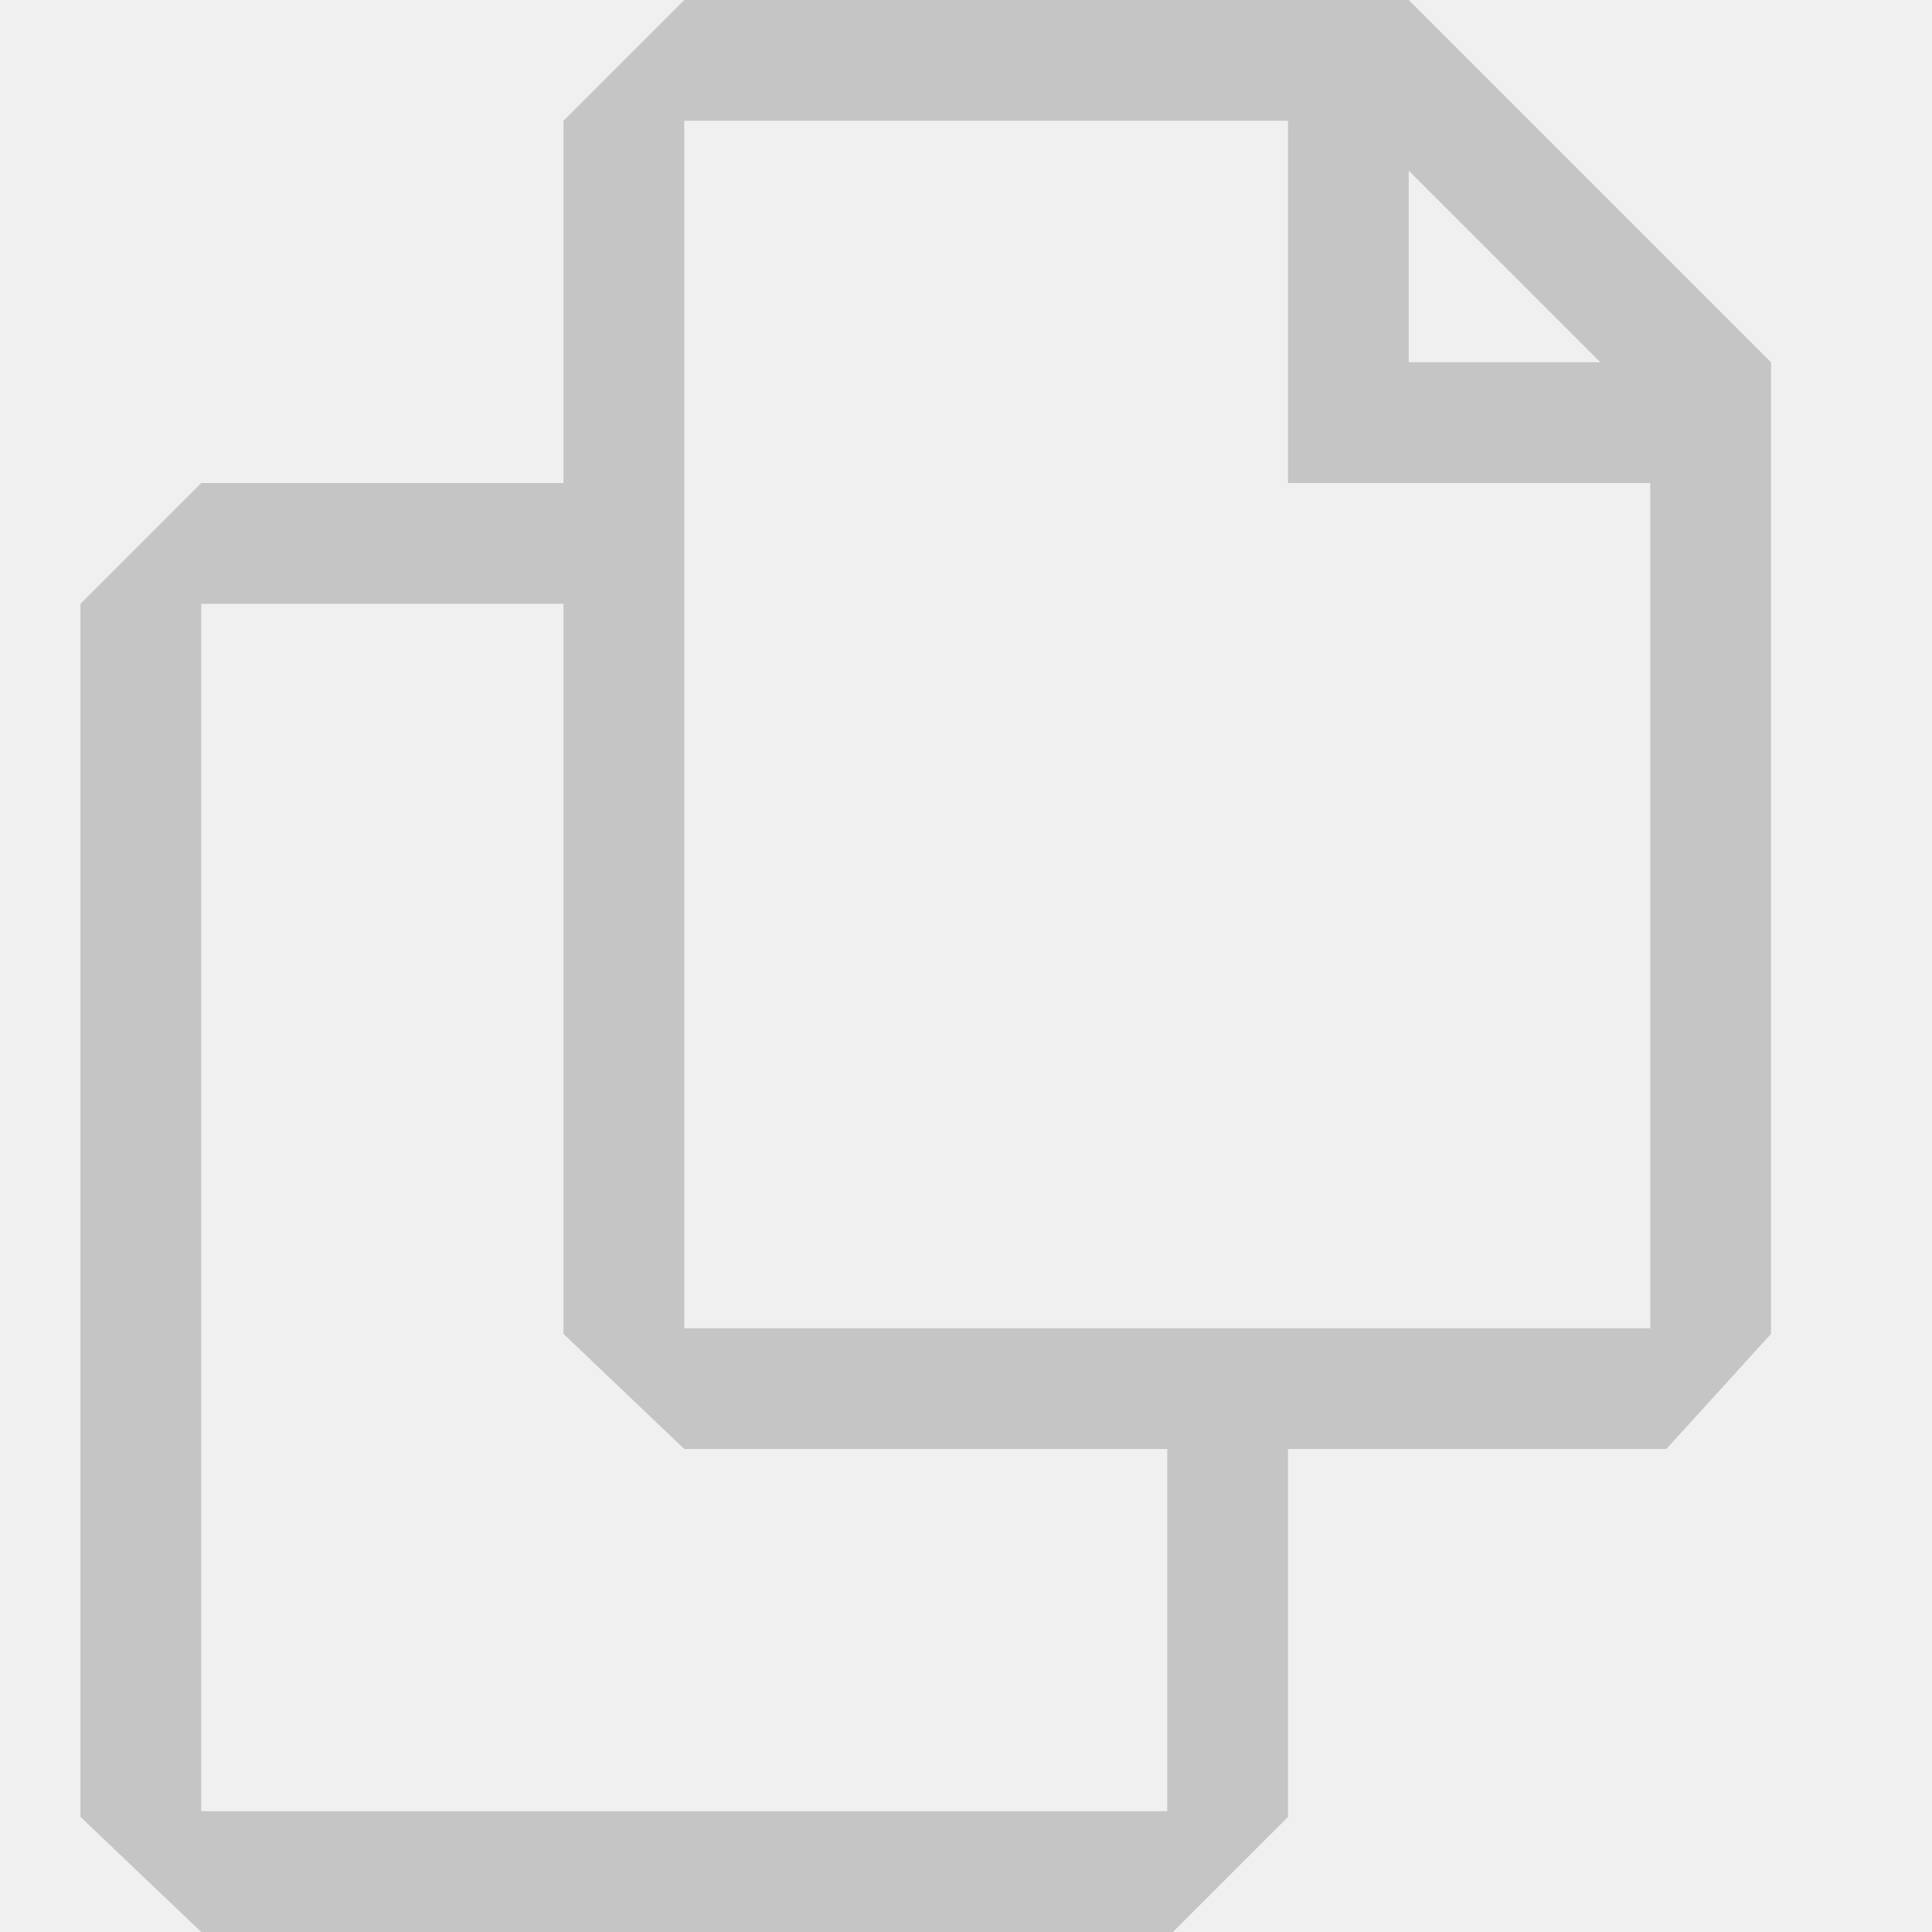
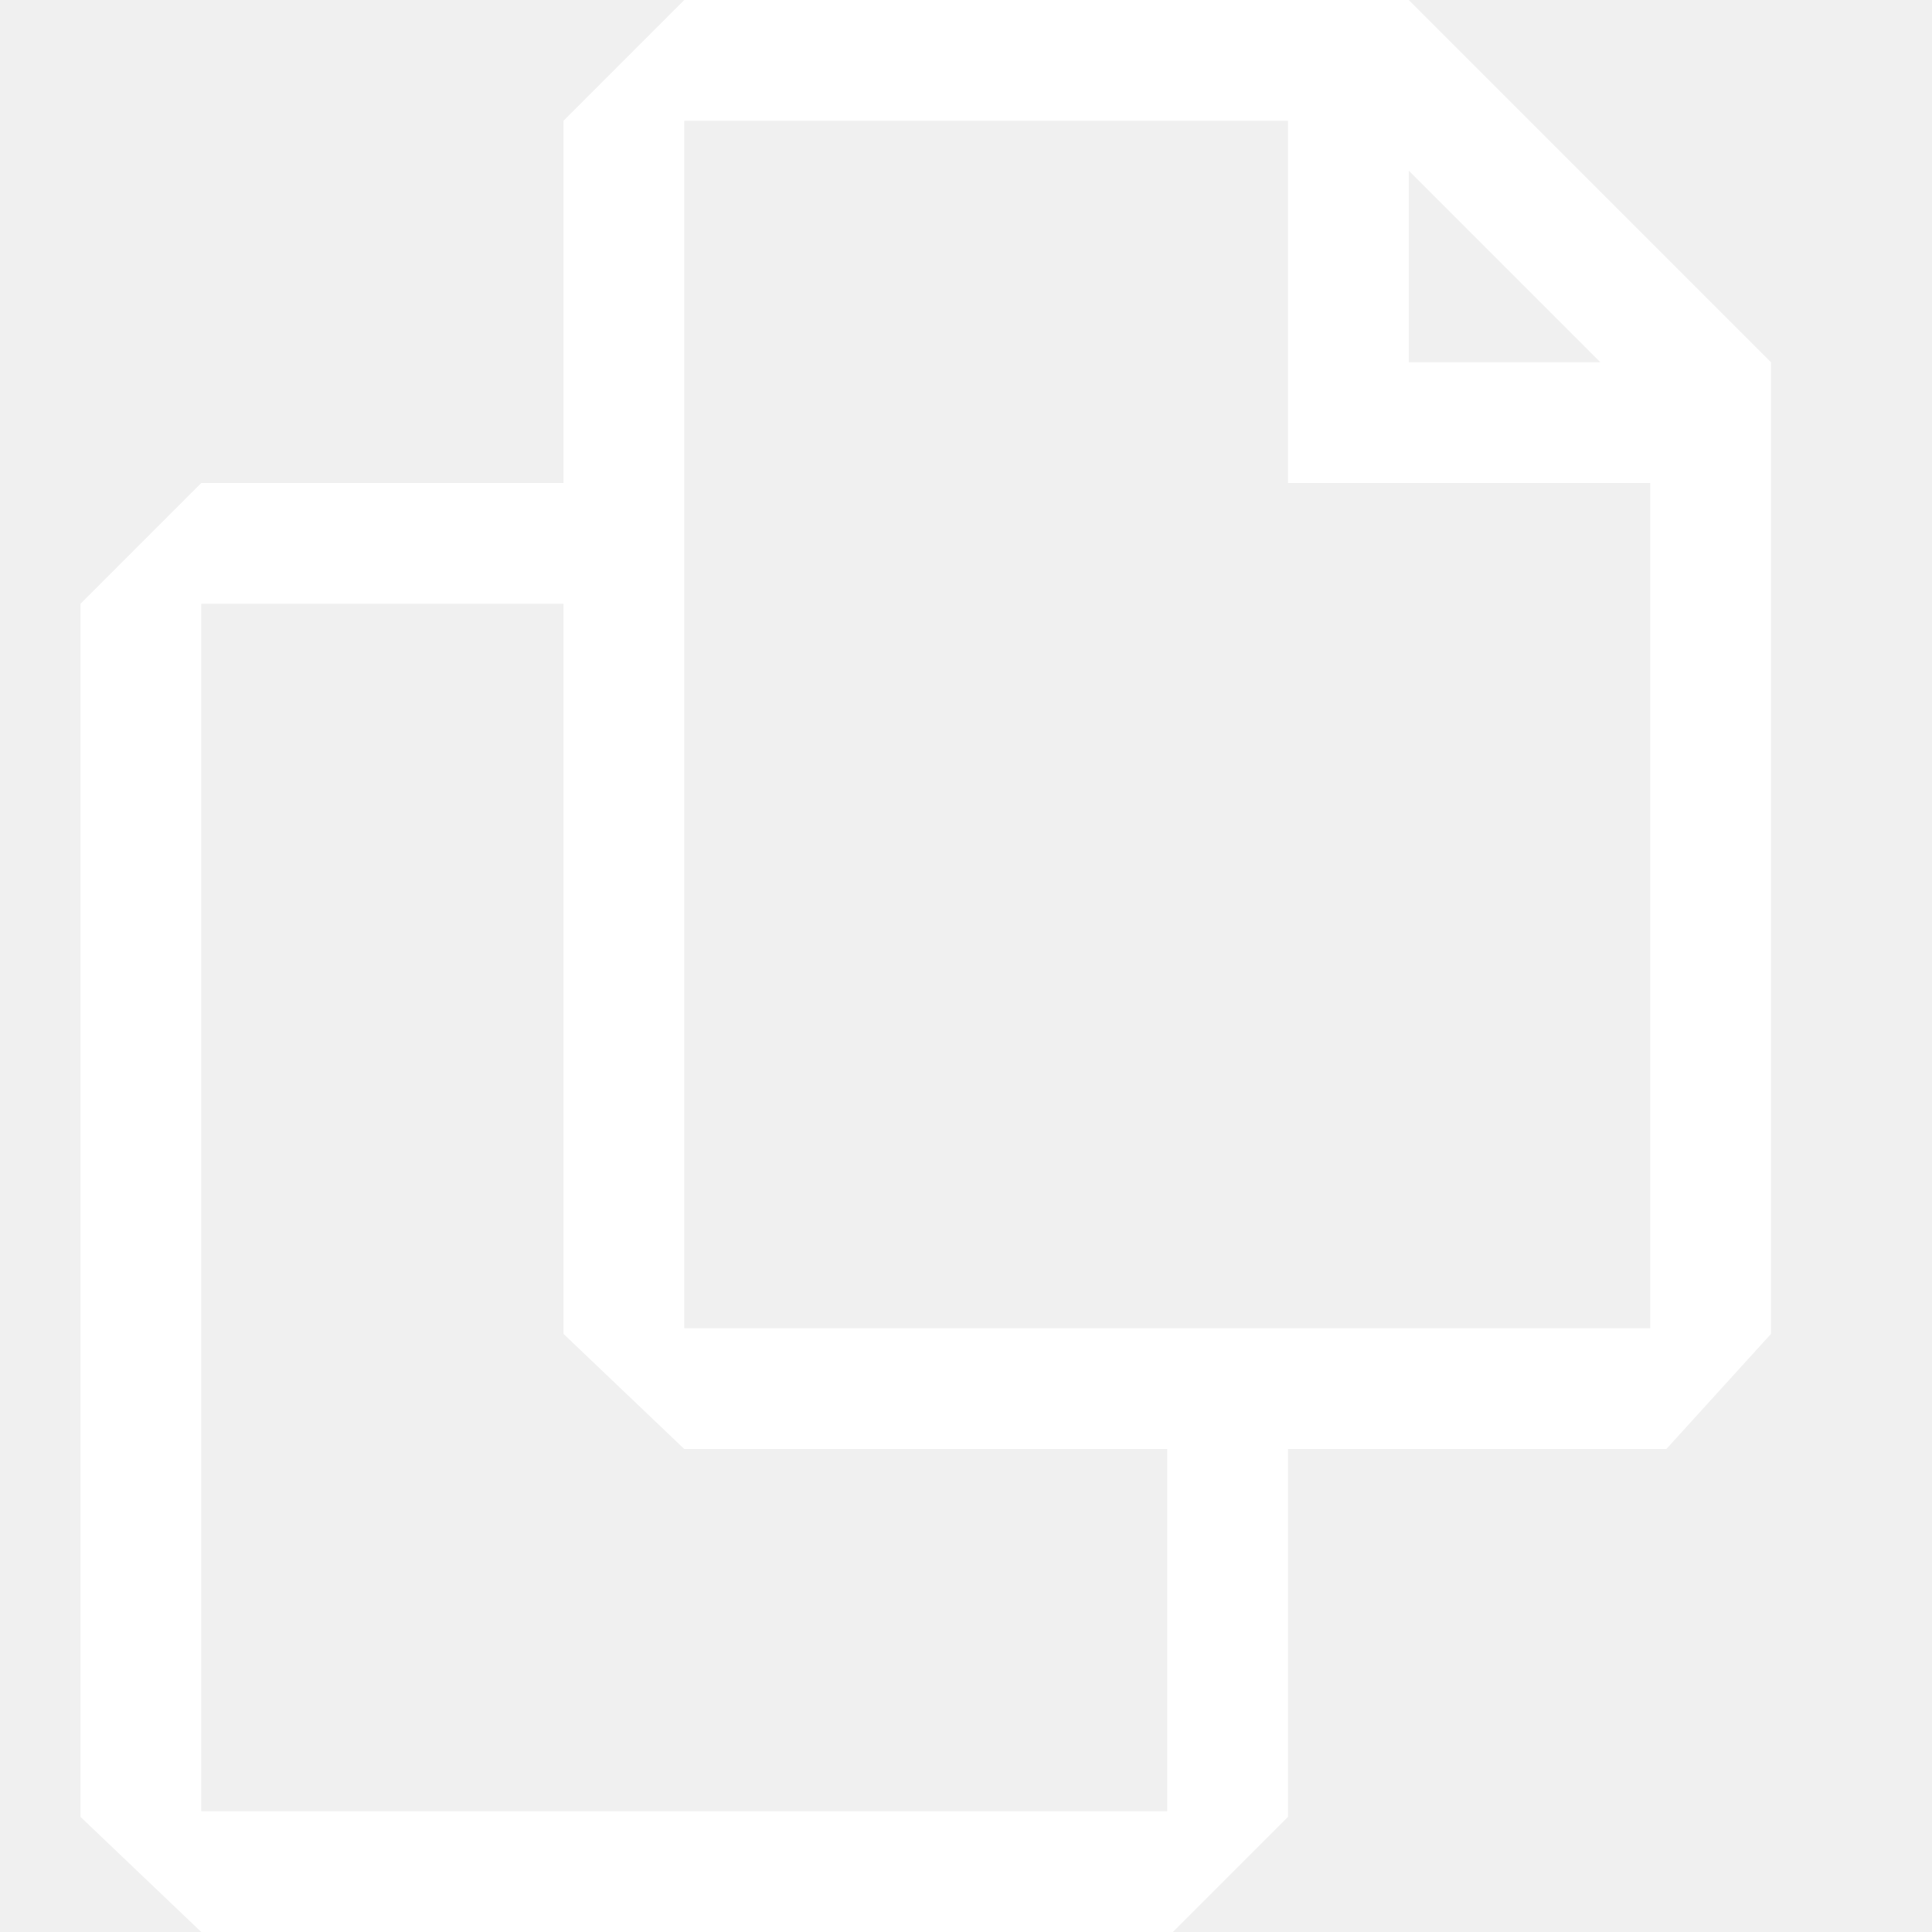
<svg xmlns="http://www.w3.org/2000/svg" width="24" height="24" viewBox="0 0 24 24" fill="none">
-   <path d="M17.5 0H8.5L7 1.5V6H2.5L1 7.5V22.57L2.5 24H14.57L16 22.57V18H20.7L22 16.57V4.5L17.5 0ZM17.5 2.12L19.88 4.5H17.5V2.12ZM14.5 22.5H2.5V7.5H7V16.57L8.5 18H14.5V22.5ZM20.5 16.5H8.5V1.5H16V6H20.5V16.5Z" fill="#C5C5C5" />
+   <path d="M17.5 0H8.5L7 1.5V6H2.5L1 7.5V22.57L2.5 24H14.57L16 22.57V18H20.7L22 16.57V4.5L17.5 0ZM17.5 2.12L19.88 4.5H17.5V2.12ZM14.5 22.5H2.5V7.5H7V16.57L8.5 18H14.5V22.5ZM20.5 16.5H8.5V1.5H16V6H20.5V16.5Z" fill="#FFF" />
</svg>
